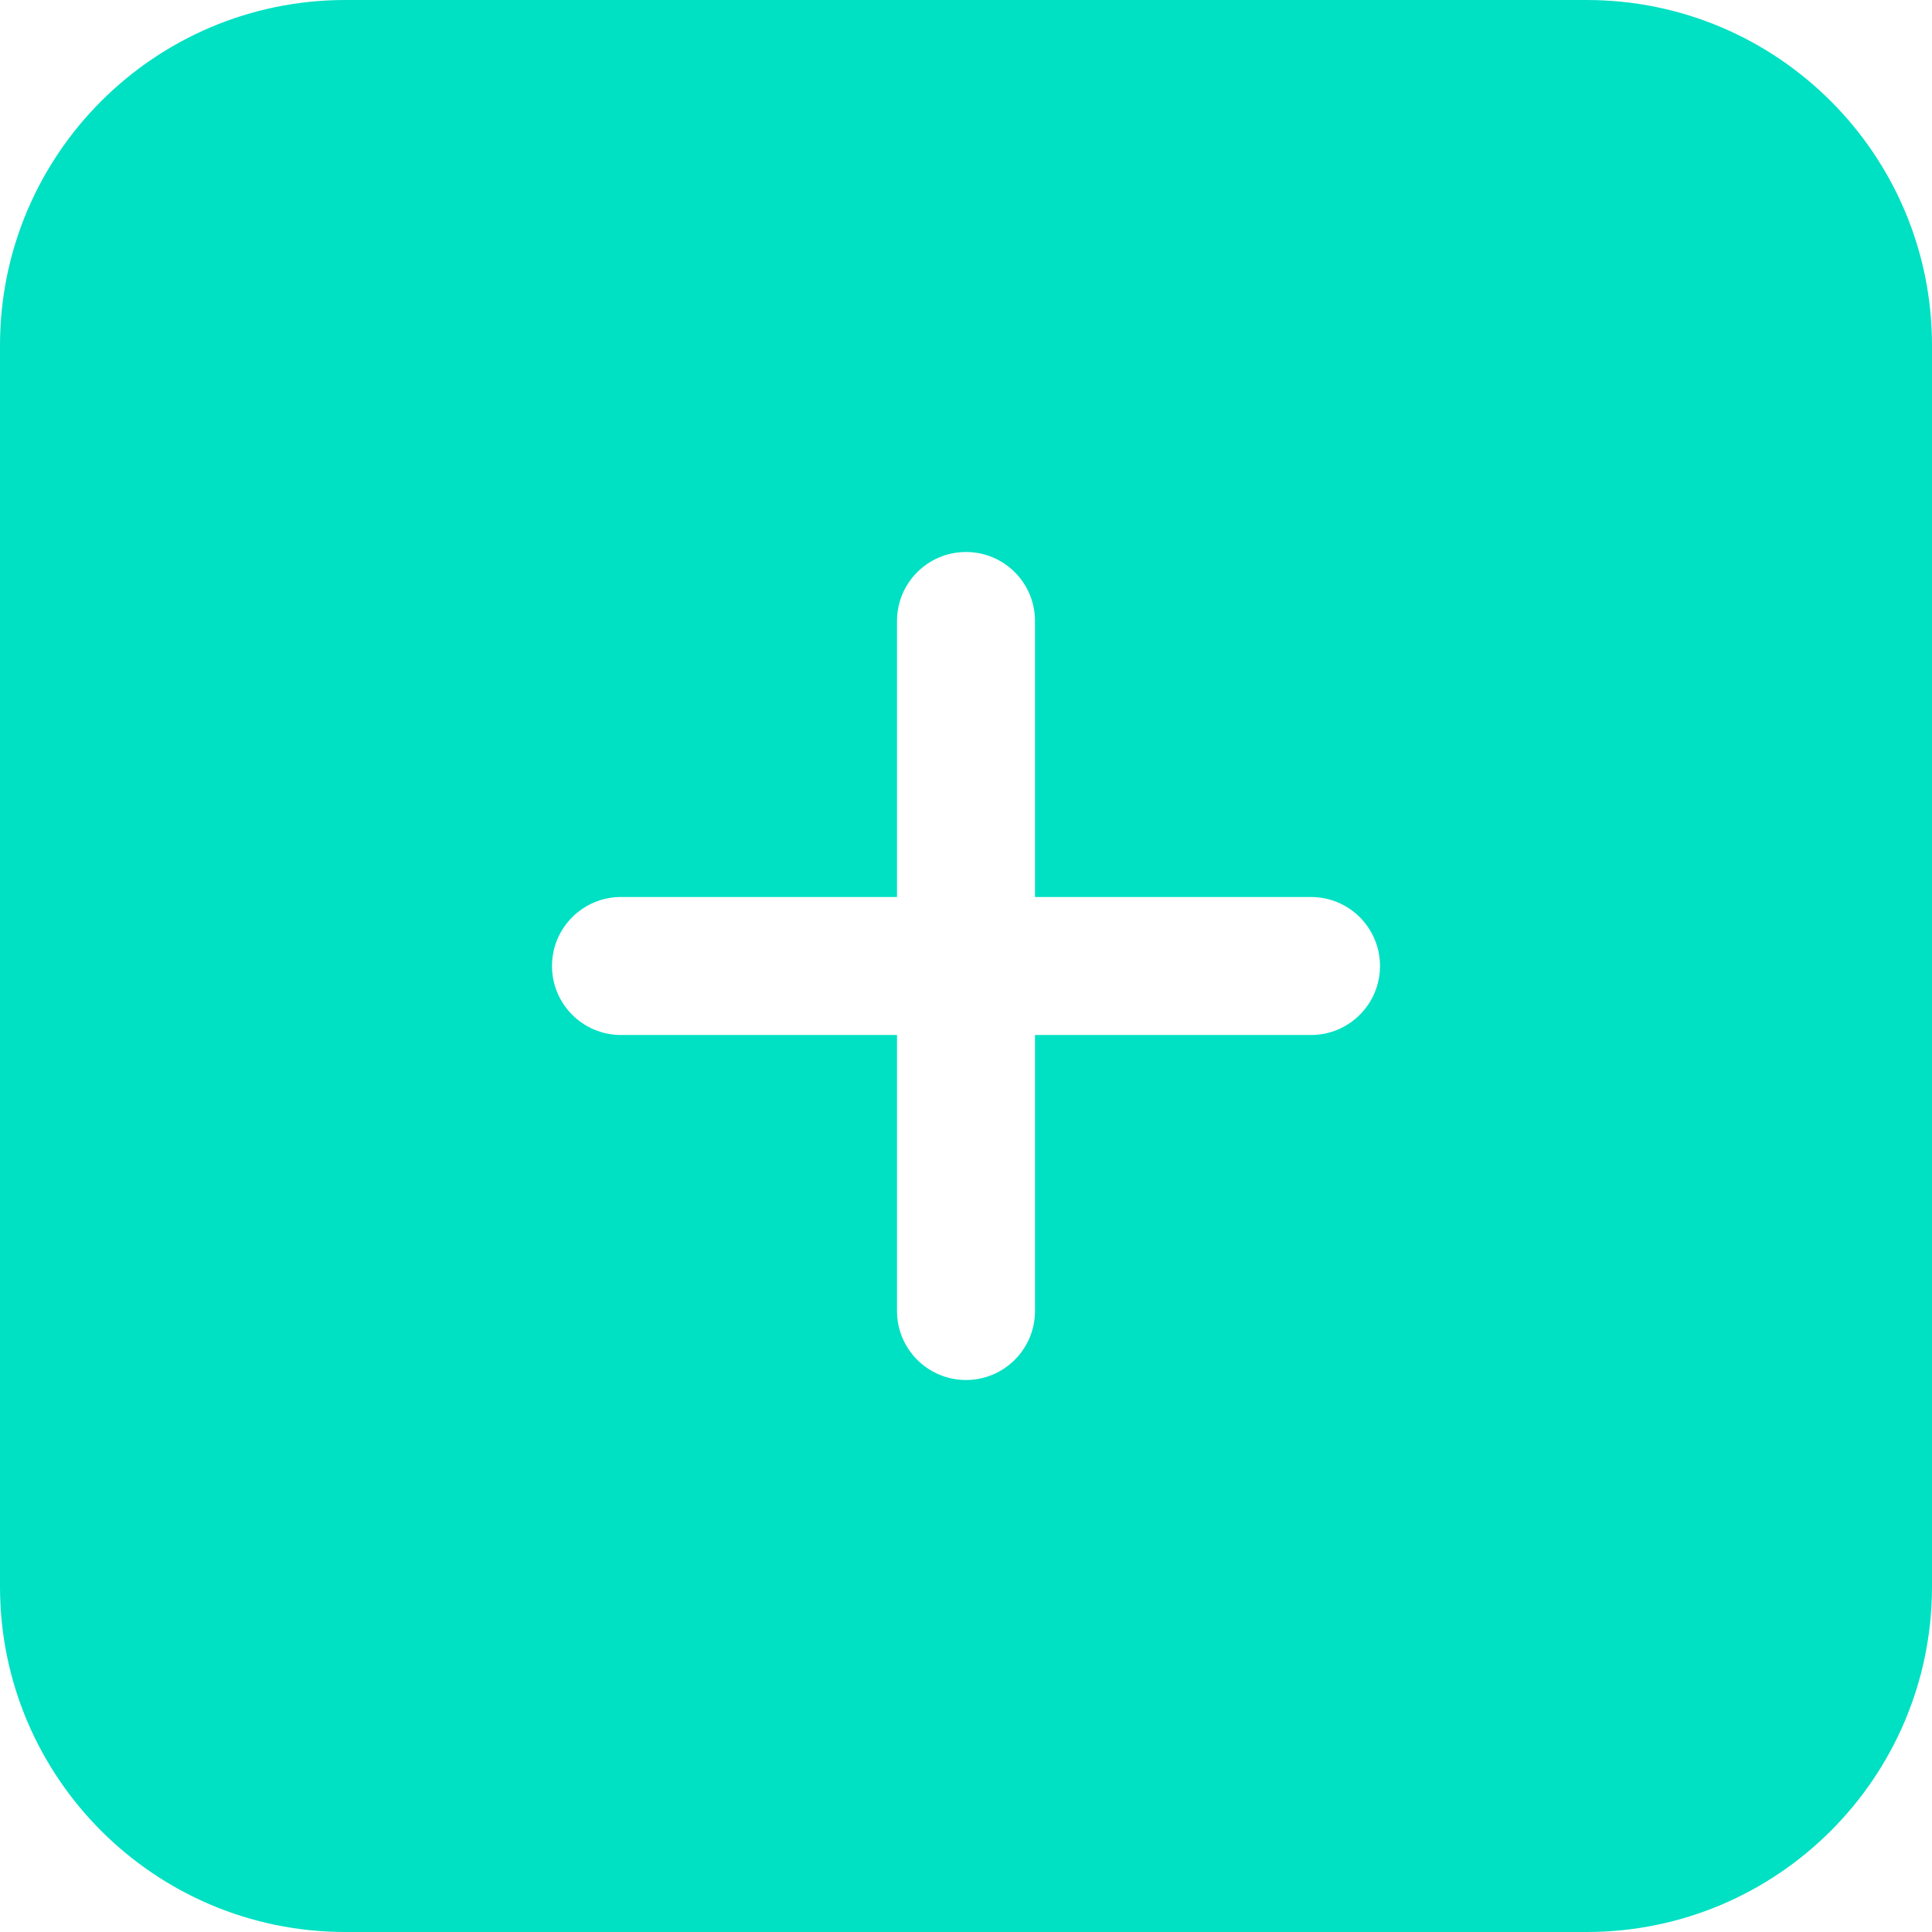
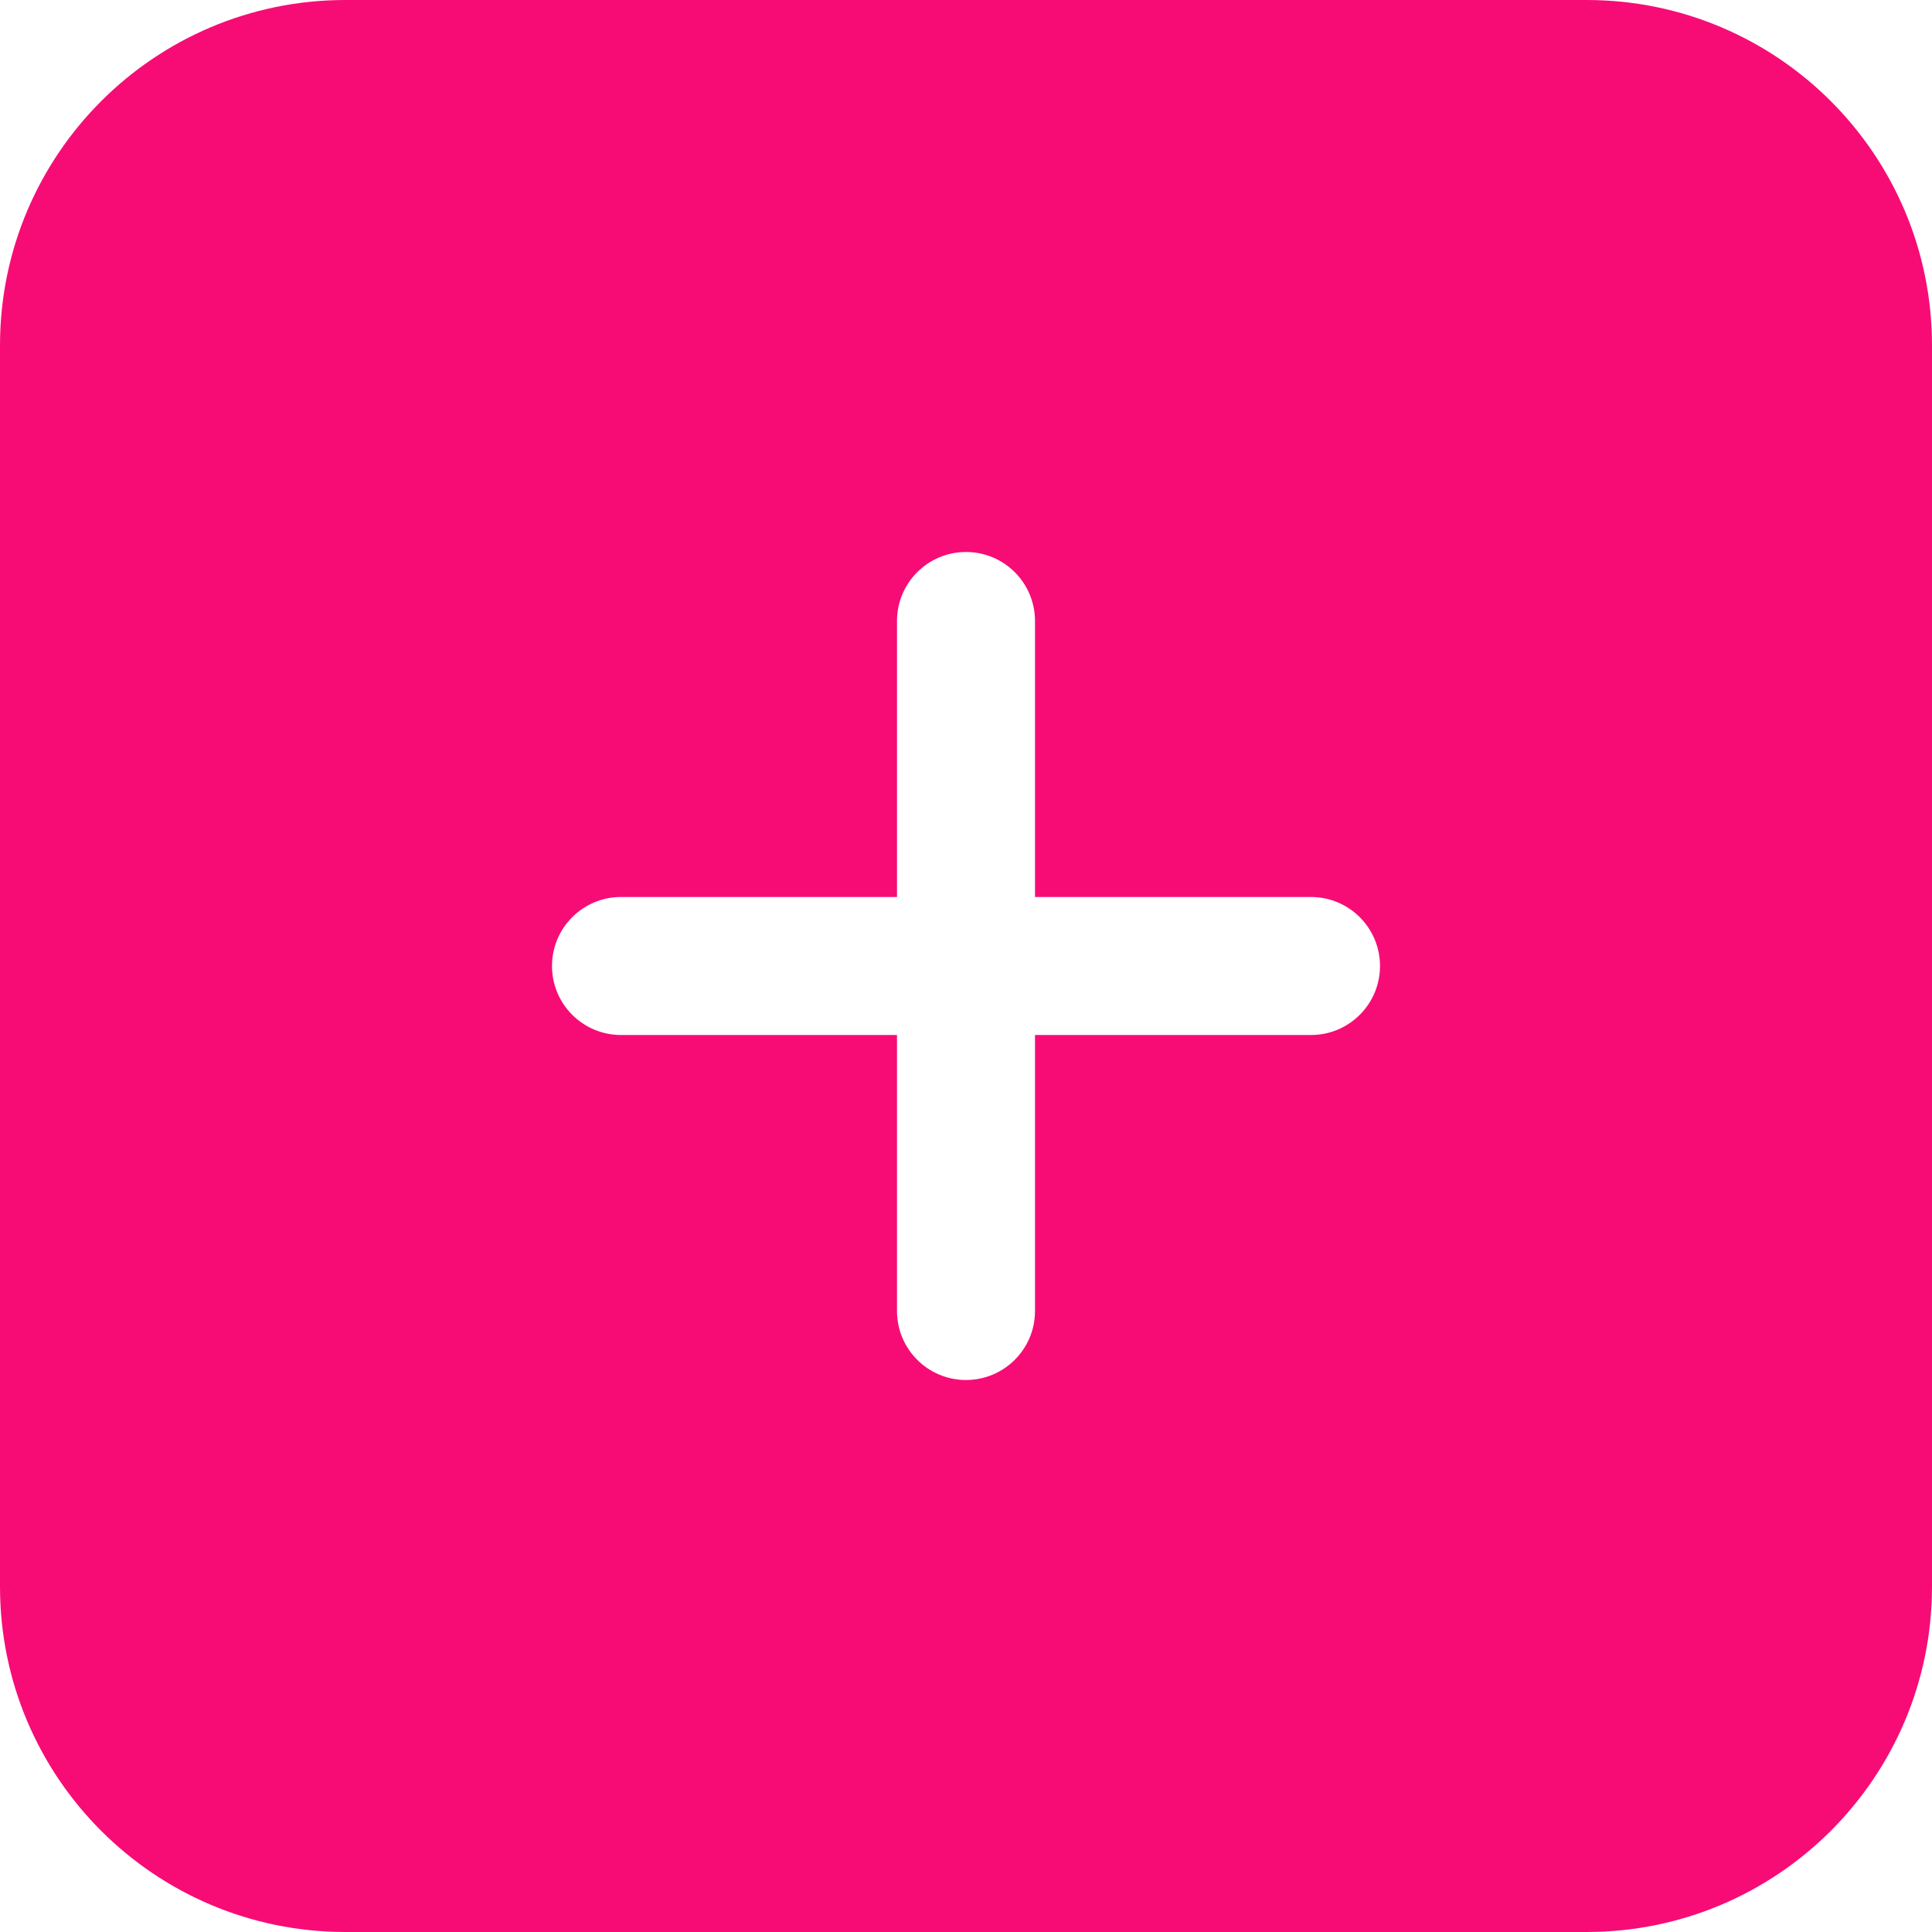
<svg xmlns="http://www.w3.org/2000/svg" version="1.1" id="Capa_1" width="36px" height="36px" viewBox="0 0 477.867 477.867" style="enable-background:new 0 0 477.867 477.867;" xml:space="preserve">
  <g>
    <g>
-       <path fill="#00E0C3" d="M392.533,0h-307.2C38.228,0.056,0.056,38.228,0,85.333v307.2c0.056,47.105,38.228,85.277,85.333,85.333h307.2    c47.105-0.056,85.277-38.228,85.333-85.333v-307.2C477.81,38.228,439.638,0.056,392.533,0z M324.267,256H256v68.267    c0,9.426-7.641,17.067-17.067,17.067s-17.067-7.641-17.067-17.067V256H153.6c-9.426,0-17.067-7.641-17.067-17.067    s7.641-17.067,17.067-17.067h68.267V153.6c0-9.426,7.641-17.067,17.067-17.067S256,144.174,256,153.6v68.267h68.267    c9.426,0,17.067,7.641,17.067,17.067S333.692,256,324.267,256z" />
+       <path fill="#F70C76" d="M392.533,0h-307.2C38.228,0.056,0.056,38.228,0,85.333v307.2c0.056,47.105,38.228,85.277,85.333,85.333h307.2    c47.105-0.056,85.277-38.228,85.333-85.333v-307.2C477.81,38.228,439.638,0.056,392.533,0z M324.267,256H256v68.267    c0,9.426-7.641,17.067-17.067,17.067s-17.067-7.641-17.067-17.067V256H153.6c-9.426,0-17.067-7.641-17.067-17.067    s7.641-17.067,17.067-17.067h68.267V153.6c0-9.426,7.641-17.067,17.067-17.067S256,144.174,256,153.6v68.267h68.267    c9.426,0,17.067,7.641,17.067,17.067S333.692,256,324.267,256z" />
    </g>
  </g>
  <g>
</g>
  <g>
</g>
  <g>
</g>
  <g>
</g>
  <g>
</g>
  <g>
</g>
  <g>
</g>
  <g>
</g>
  <g>
</g>
  <g>
</g>
  <g>
</g>
  <g>
</g>
  <g>
</g>
  <g>
</g>
  <g>
</g>
</svg>
